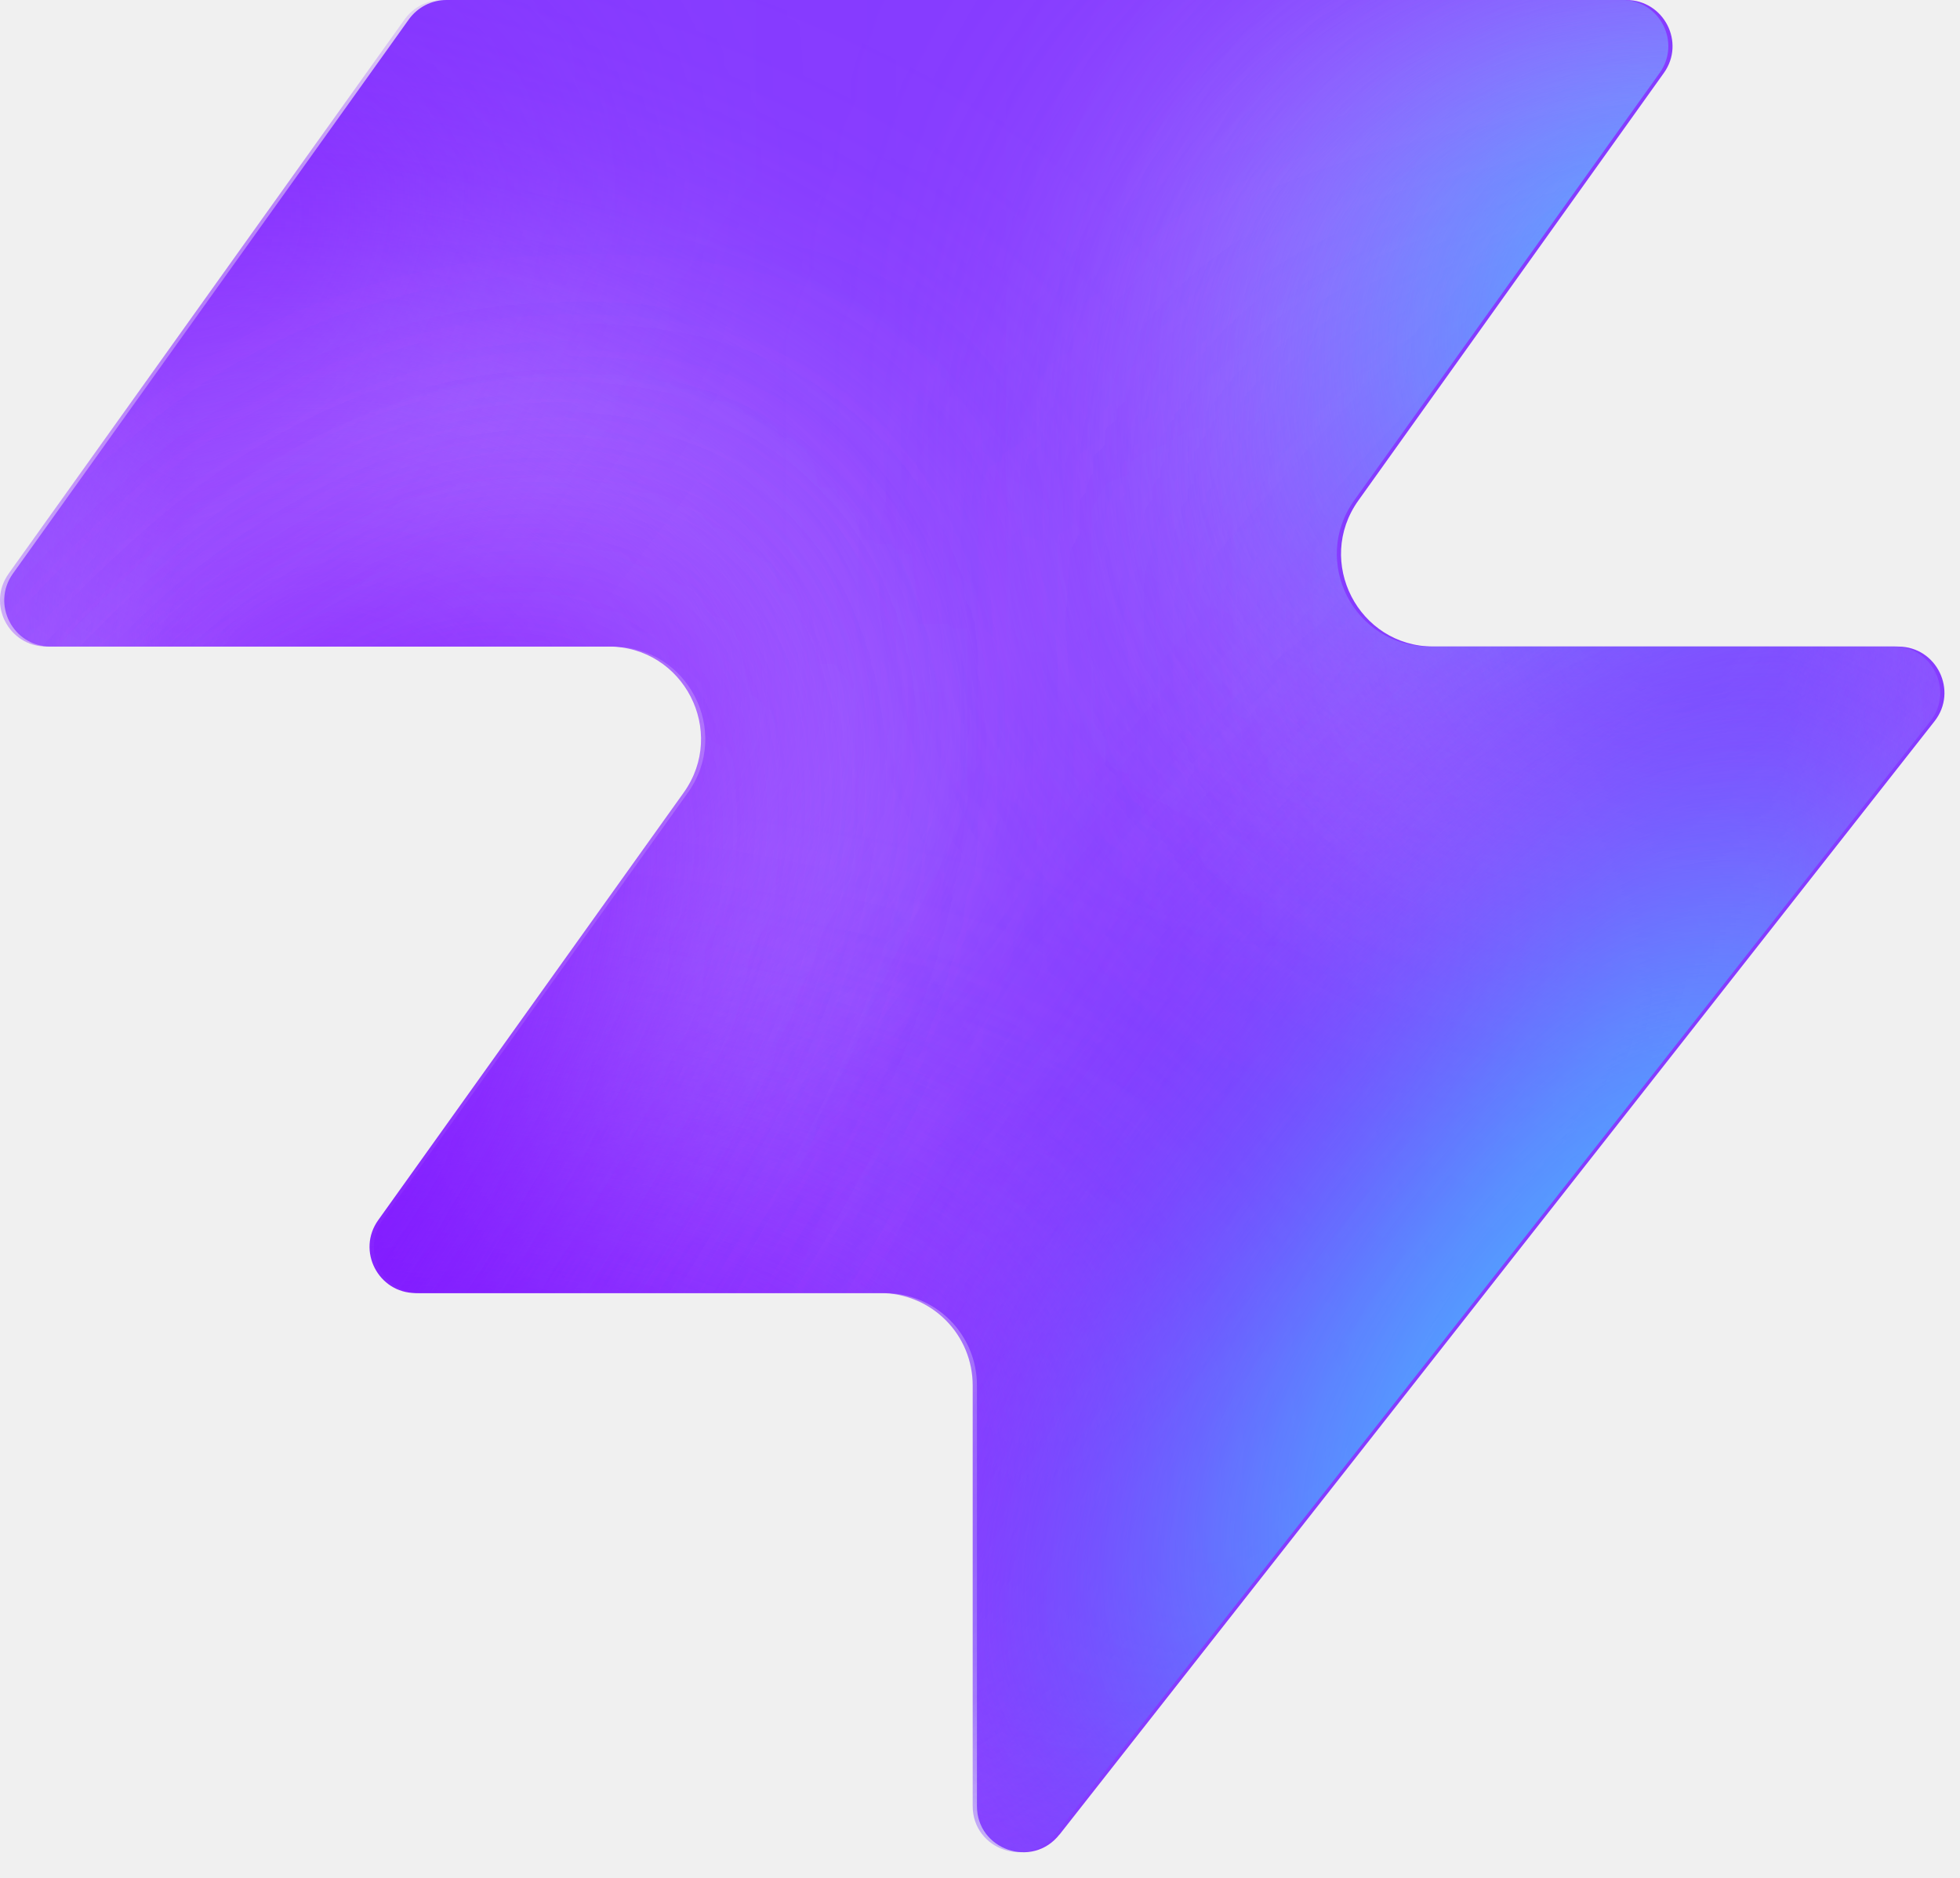
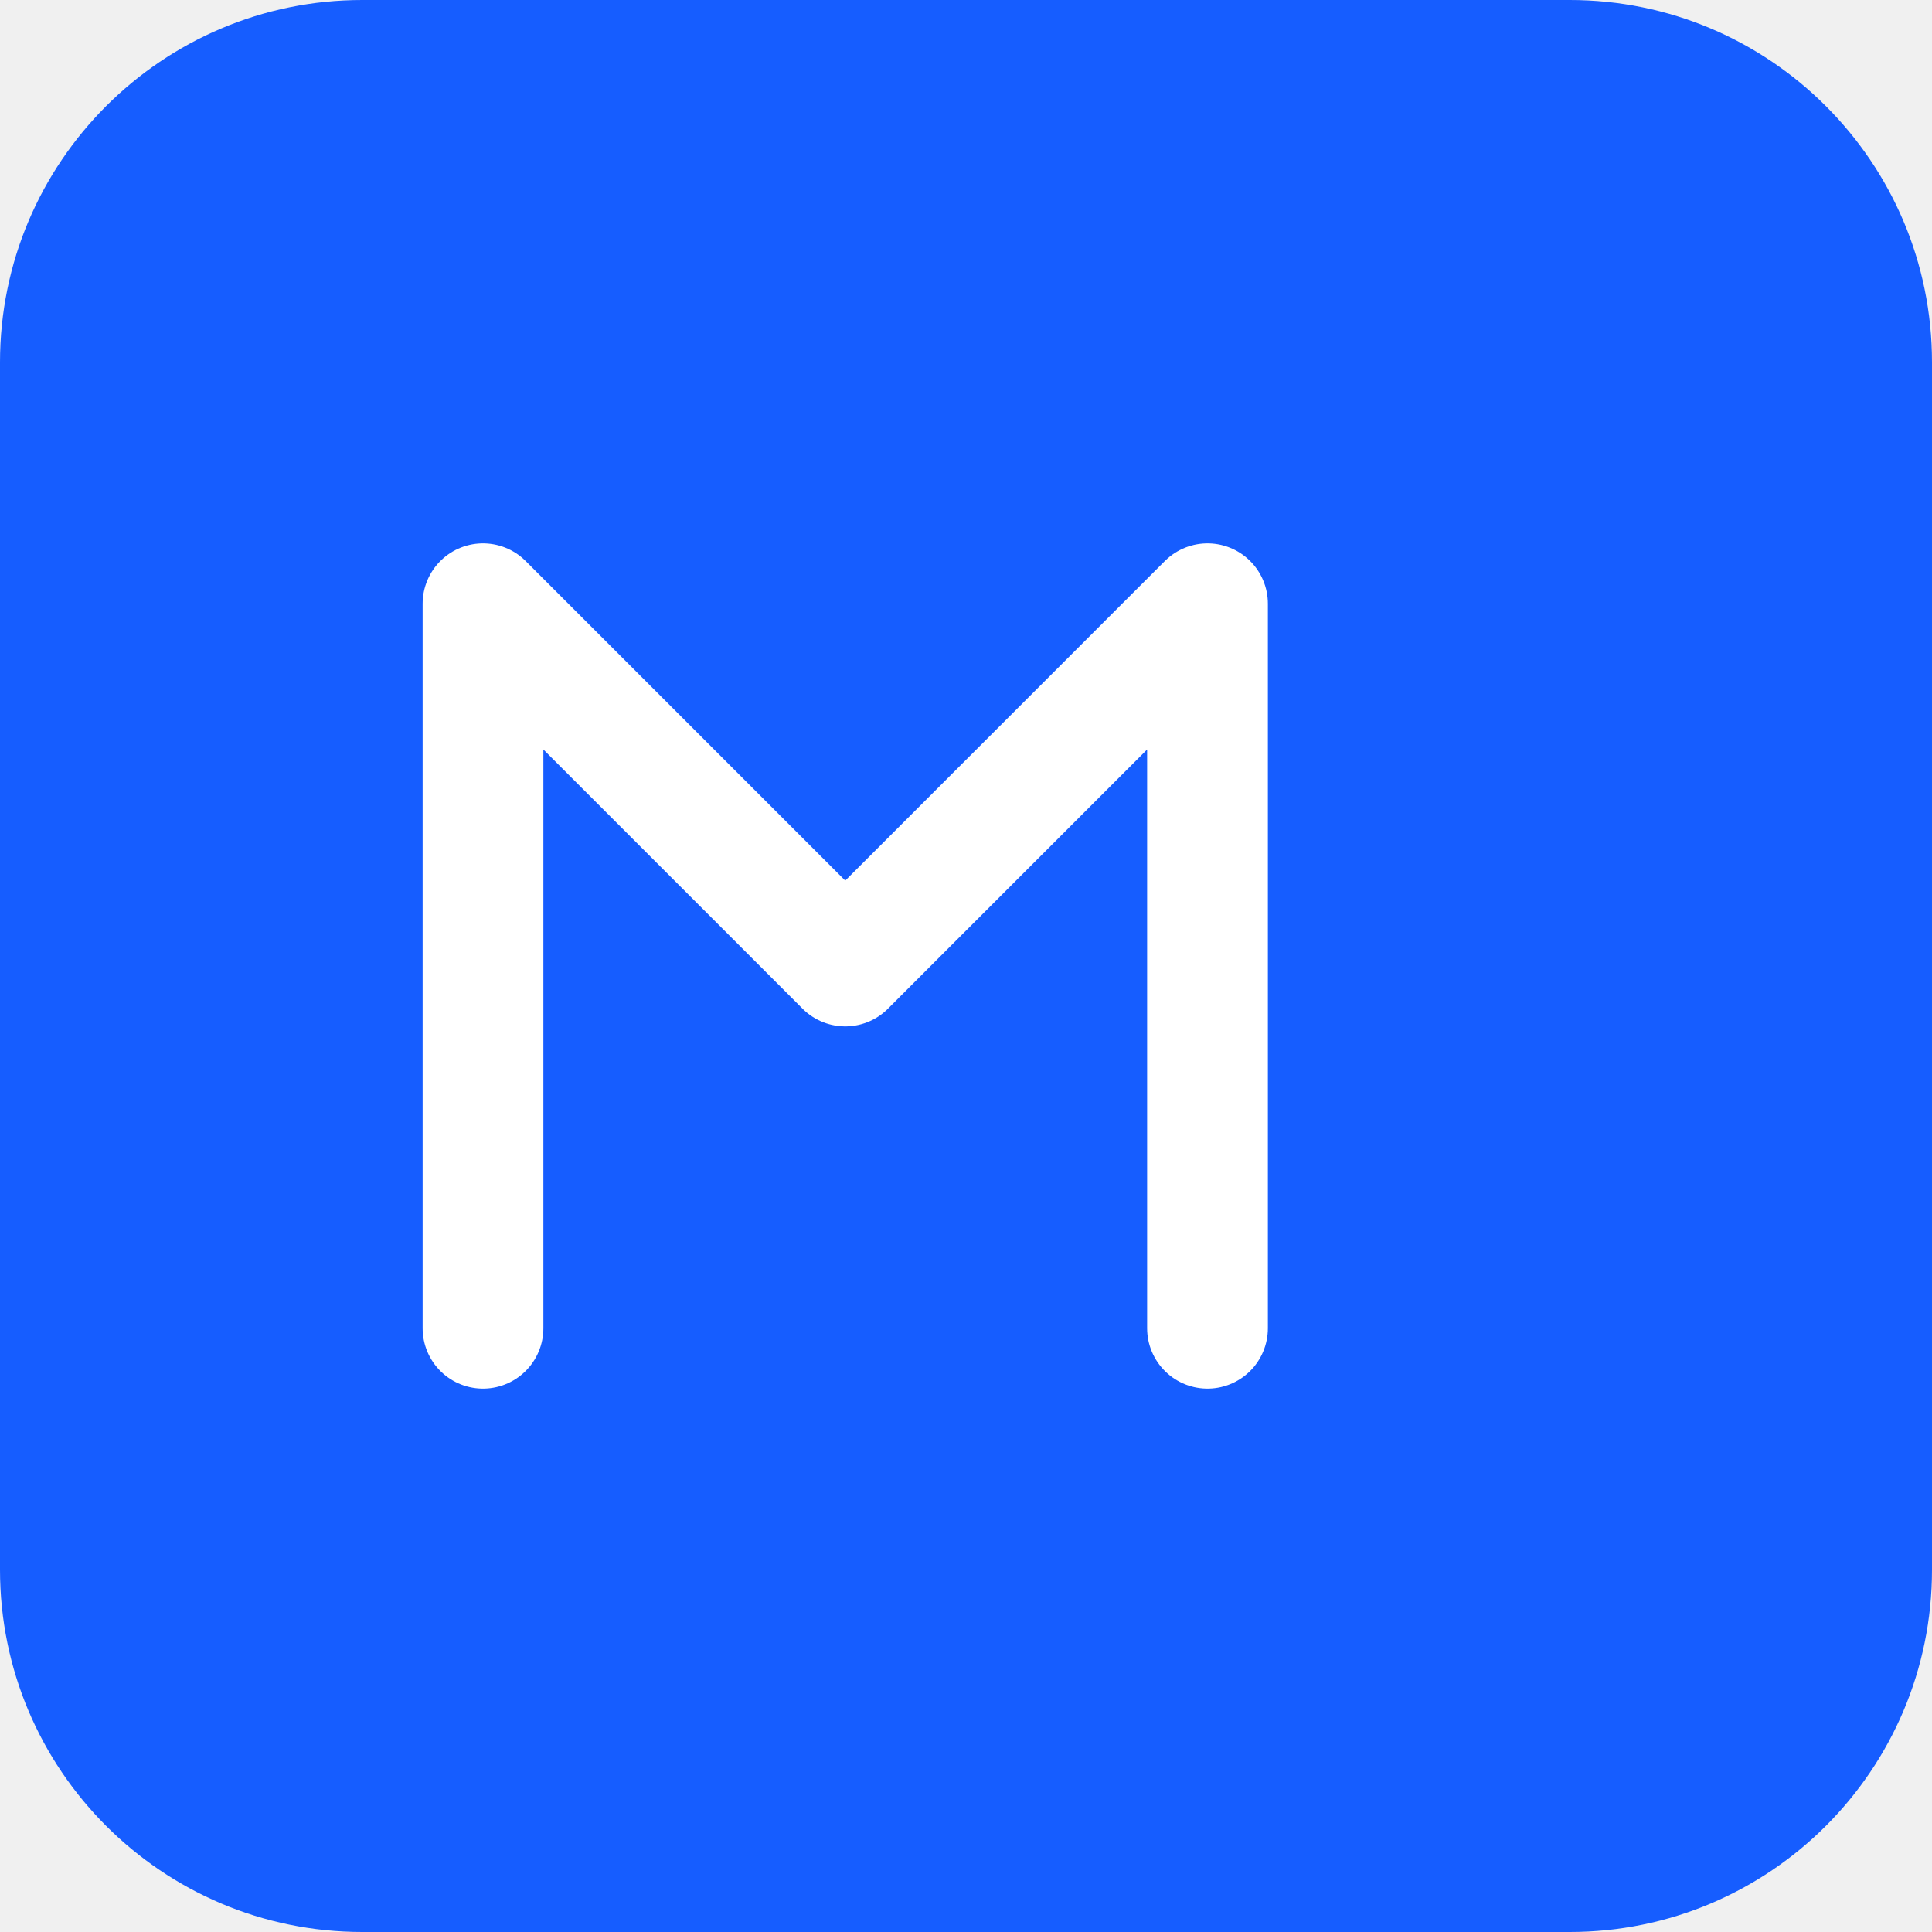
- <svg xmlns="http://www.w3.org/2000/svg" width="48" height="46" fill="none" viewBox="0 0 48 46">
-   <path fill="#863bff" d="M25.946 44.938c-.664.845-2.021.375-2.021-.698V33.937a2.26 2.26 0 0 0-2.262-2.262H10.287c-.92 0-1.456-1.04-.92-1.788l7.48-10.471c1.07-1.497 0-3.578-1.842-3.578H1.237c-.92 0-1.456-1.04-.92-1.788L10.013.474c.214-.297.556-.474.92-.474h28.894c.92 0 1.456 1.04.92 1.788l-7.48 10.471c-1.07 1.498 0 3.579 1.842 3.579h11.377c.943 0 1.473 1.088.89 1.83L25.947 44.94z" style="fill:#863bff;fill:color(display-p3 .525 .23 1);fill-opacity:1" />
-   <mask id="a" width="48" height="46" x="0" y="0" maskUnits="userSpaceOnUse" style="mask-type:alpha">
-     <path fill="#000" d="M25.842 44.938c-.664.844-2.021.375-2.021-.698V33.937a2.26 2.26 0 0 0-2.262-2.262H10.183c-.92 0-1.456-1.04-.92-1.788l7.48-10.471c1.07-1.498 0-3.579-1.842-3.579H1.133c-.92 0-1.456-1.04-.92-1.787L9.91.473c.214-.297.556-.474.92-.474h28.894c.92 0 1.456 1.04.92 1.788l-7.48 10.471c-1.07 1.498 0 3.578 1.842 3.578h11.377c.943 0 1.473 1.088.89 1.832L25.843 44.94z" style="fill:#000;fill-opacity:1" />
-   </mask>
-   <g mask="url(#a)">
-     <g filter="url(#b)">
-       <ellipse cx="5.508" cy="14.704" fill="#ede6ff" rx="5.508" ry="14.704" style="fill:#ede6ff;fill:color(display-p3 .927 .903 1);fill-opacity:1" transform="matrix(.00324 1 1 -.00324 -4.47 31.516)" />
-     </g>
-     <g filter="url(#c)">
-       <ellipse cx="10.399" cy="29.851" fill="#ede6ff" rx="10.399" ry="29.851" style="fill:#ede6ff;fill:color(display-p3 .927 .903 1);fill-opacity:1" transform="matrix(.00324 1 1 -.00324 -39.328 7.883)" />
-     </g>
-     <g filter="url(#d)">
-       <ellipse cx="5.508" cy="30.487" fill="#7e14ff" rx="5.508" ry="30.487" style="fill:#7e14ff;fill:color(display-p3 .492 .077 1);fill-opacity:1" transform="rotate(89.814 -25.913 -14.639)scale(1 -1)" />
-     </g>
-     <g filter="url(#e)">
-       <ellipse cx="5.508" cy="30.599" fill="#7e14ff" rx="5.508" ry="30.599" style="fill:#7e14ff;fill:color(display-p3 .492 .077 1);fill-opacity:1" transform="rotate(89.814 -32.644 -3.334)scale(1 -1)" />
-     </g>
-     <g filter="url(#f)">
-       <ellipse cx="5.508" cy="30.599" fill="#7e14ff" rx="5.508" ry="30.599" style="fill:#7e14ff;fill:color(display-p3 .492 .077 1);fill-opacity:1" transform="matrix(.00324 1 1 -.00324 -34.34 30.47)" />
-     </g>
-     <g filter="url(#g)">
-       <ellipse cx="14.072" cy="22.078" fill="#ede6ff" rx="14.072" ry="22.078" style="fill:#ede6ff;fill:color(display-p3 .927 .903 1);fill-opacity:1" transform="rotate(93.35 24.506 48.493)scale(-1 1)" />
-     </g>
-     <g filter="url(#h)">
-       <ellipse cx="3.47" cy="21.501" fill="#7e14ff" rx="3.47" ry="21.501" style="fill:#7e14ff;fill:color(display-p3 .492 .077 1);fill-opacity:1" transform="rotate(89.009 28.708 47.59)scale(-1 1)" />
-     </g>
-     <g filter="url(#i)">
-       <ellipse cx="3.47" cy="21.501" fill="#7e14ff" rx="3.47" ry="21.501" style="fill:#7e14ff;fill:color(display-p3 .492 .077 1);fill-opacity:1" transform="rotate(89.009 28.708 47.59)scale(-1 1)" />
-     </g>
-     <g filter="url(#j)">
-       <ellipse cx=".387" cy="8.972" fill="#7e14ff" rx="4.407" ry="29.108" style="fill:#7e14ff;fill:color(display-p3 .492 .077 1);fill-opacity:1" transform="rotate(39.51 .387 8.972)" />
-     </g>
-     <g filter="url(#k)">
-       <ellipse cx="47.523" cy="-6.092" fill="#7e14ff" rx="4.407" ry="29.108" style="fill:#7e14ff;fill:color(display-p3 .492 .077 1);fill-opacity:1" transform="rotate(37.892 47.523 -6.092)" />
-     </g>
-     <g filter="url(#l)">
-       <ellipse cx="41.412" cy="6.333" fill="#47bfff" rx="5.971" ry="9.665" style="fill:#47bfff;fill:color(display-p3 .28 .748 1);fill-opacity:1" transform="rotate(37.892 41.412 6.333)" />
-     </g>
-     <g filter="url(#m)">
-       <ellipse cx="-1.879" cy="38.332" fill="#7e14ff" rx="4.407" ry="29.108" style="fill:#7e14ff;fill:color(display-p3 .492 .077 1);fill-opacity:1" transform="rotate(37.892 -1.88 38.332)" />
-     </g>
-     <g filter="url(#n)">
-       <ellipse cx="-1.879" cy="38.332" fill="#7e14ff" rx="4.407" ry="29.108" style="fill:#7e14ff;fill:color(display-p3 .492 .077 1);fill-opacity:1" transform="rotate(37.892 -1.88 38.332)" />
-     </g>
-     <g filter="url(#o)">
-       <ellipse cx="35.651" cy="29.907" fill="#7e14ff" rx="4.407" ry="29.108" style="fill:#7e14ff;fill:color(display-p3 .492 .077 1);fill-opacity:1" transform="rotate(37.892 35.651 29.907)" />
-     </g>
-     <g filter="url(#p)">
-       <ellipse cx="38.418" cy="32.4" fill="#47bfff" rx="5.971" ry="15.297" style="fill:#47bfff;fill:color(display-p3 .28 .748 1);fill-opacity:1" transform="rotate(37.892 38.418 32.4)" />
-     </g>
-   </g>
-   <defs>
-     <filter id="b" width="60.045" height="41.654" x="-19.77" y="16.149" color-interpolation-filters="sRGB" filterUnits="userSpaceOnUse">
-       <feFlood flood-opacity="0" result="BackgroundImageFix" />
-       <feBlend in="SourceGraphic" in2="BackgroundImageFix" result="shape" />
-       <feGaussianBlur result="effect1_foregroundBlur_2002_17158" stdDeviation="7.659" />
-     </filter>
-     <filter id="c" width="90.34" height="51.437" x="-54.613" y="-7.533" color-interpolation-filters="sRGB" filterUnits="userSpaceOnUse">
-       <feFlood flood-opacity="0" result="BackgroundImageFix" />
-       <feBlend in="SourceGraphic" in2="BackgroundImageFix" result="shape" />
-       <feGaussianBlur result="effect1_foregroundBlur_2002_17158" stdDeviation="7.659" />
-     </filter>
-     <filter id="d" width="79.355" height="29.4" x="-49.64" y="2.03" color-interpolation-filters="sRGB" filterUnits="userSpaceOnUse">
-       <feFlood flood-opacity="0" result="BackgroundImageFix" />
-       <feBlend in="SourceGraphic" in2="BackgroundImageFix" result="shape" />
-       <feGaussianBlur result="effect1_foregroundBlur_2002_17158" stdDeviation="4.596" />
-     </filter>
-     <filter id="e" width="79.579" height="29.4" x="-45.045" y="20.029" color-interpolation-filters="sRGB" filterUnits="userSpaceOnUse">
-       <feFlood flood-opacity="0" result="BackgroundImageFix" />
-       <feBlend in="SourceGraphic" in2="BackgroundImageFix" result="shape" />
-       <feGaussianBlur result="effect1_foregroundBlur_2002_17158" stdDeviation="4.596" />
-     </filter>
-     <filter id="f" width="79.579" height="29.4" x="-43.513" y="21.178" color-interpolation-filters="sRGB" filterUnits="userSpaceOnUse">
-       <feFlood flood-opacity="0" result="BackgroundImageFix" />
-       <feBlend in="SourceGraphic" in2="BackgroundImageFix" result="shape" />
-       <feGaussianBlur result="effect1_foregroundBlur_2002_17158" stdDeviation="4.596" />
-     </filter>
-     <filter id="g" width="74.749" height="58.852" x="15.756" y="-17.901" color-interpolation-filters="sRGB" filterUnits="userSpaceOnUse">
-       <feFlood flood-opacity="0" result="BackgroundImageFix" />
-       <feBlend in="SourceGraphic" in2="BackgroundImageFix" result="shape" />
-       <feGaussianBlur result="effect1_foregroundBlur_2002_17158" stdDeviation="7.659" />
-     </filter>
-     <filter id="h" width="61.377" height="25.362" x="23.548" y="2.284" color-interpolation-filters="sRGB" filterUnits="userSpaceOnUse">
-       <feFlood flood-opacity="0" result="BackgroundImageFix" />
-       <feBlend in="SourceGraphic" in2="BackgroundImageFix" result="shape" />
-       <feGaussianBlur result="effect1_foregroundBlur_2002_17158" stdDeviation="4.596" />
-     </filter>
-     <filter id="i" width="61.377" height="25.362" x="23.548" y="2.284" color-interpolation-filters="sRGB" filterUnits="userSpaceOnUse">
-       <feFlood flood-opacity="0" result="BackgroundImageFix" />
-       <feBlend in="SourceGraphic" in2="BackgroundImageFix" result="shape" />
-       <feGaussianBlur result="effect1_foregroundBlur_2002_17158" stdDeviation="4.596" />
-     </filter>
-     <filter id="j" width="56.045" height="63.649" x="-27.636" y="-22.853" color-interpolation-filters="sRGB" filterUnits="userSpaceOnUse">
-       <feFlood flood-opacity="0" result="BackgroundImageFix" />
-       <feBlend in="SourceGraphic" in2="BackgroundImageFix" result="shape" />
-       <feGaussianBlur result="effect1_foregroundBlur_2002_17158" stdDeviation="4.596" />
-     </filter>
-     <filter id="k" width="54.814" height="64.646" x="20.116" y="-38.415" color-interpolation-filters="sRGB" filterUnits="userSpaceOnUse">
-       <feFlood flood-opacity="0" result="BackgroundImageFix" />
-       <feBlend in="SourceGraphic" in2="BackgroundImageFix" result="shape" />
-       <feGaussianBlur result="effect1_foregroundBlur_2002_17158" stdDeviation="4.596" />
-     </filter>
-     <filter id="l" width="33.541" height="35.313" x="24.641" y="-11.323" color-interpolation-filters="sRGB" filterUnits="userSpaceOnUse">
-       <feFlood flood-opacity="0" result="BackgroundImageFix" />
-       <feBlend in="SourceGraphic" in2="BackgroundImageFix" result="shape" />
-       <feGaussianBlur result="effect1_foregroundBlur_2002_17158" stdDeviation="4.596" />
-     </filter>
-     <filter id="m" width="54.814" height="64.646" x="-29.286" y="6.009" color-interpolation-filters="sRGB" filterUnits="userSpaceOnUse">
-       <feFlood flood-opacity="0" result="BackgroundImageFix" />
-       <feBlend in="SourceGraphic" in2="BackgroundImageFix" result="shape" />
-       <feGaussianBlur result="effect1_foregroundBlur_2002_17158" stdDeviation="4.596" />
-     </filter>
-     <filter id="n" width="54.814" height="64.646" x="-29.286" y="6.009" color-interpolation-filters="sRGB" filterUnits="userSpaceOnUse">
-       <feFlood flood-opacity="0" result="BackgroundImageFix" />
-       <feBlend in="SourceGraphic" in2="BackgroundImageFix" result="shape" />
-       <feGaussianBlur result="effect1_foregroundBlur_2002_17158" stdDeviation="4.596" />
-     </filter>
-     <filter id="o" width="54.814" height="64.646" x="8.244" y="-2.416" color-interpolation-filters="sRGB" filterUnits="userSpaceOnUse">
-       <feFlood flood-opacity="0" result="BackgroundImageFix" />
-       <feBlend in="SourceGraphic" in2="BackgroundImageFix" result="shape" />
-       <feGaussianBlur result="effect1_foregroundBlur_2002_17158" stdDeviation="4.596" />
-     </filter>
-     <filter id="p" width="39.409" height="43.623" x="18.713" y="10.588" color-interpolation-filters="sRGB" filterUnits="userSpaceOnUse">
-       <feFlood flood-opacity="0" result="BackgroundImageFix" />
-       <feBlend in="SourceGraphic" in2="BackgroundImageFix" result="shape" />
-       <feGaussianBlur result="effect1_foregroundBlur_2002_17158" stdDeviation="4.596" />
-     </filter>
-   </defs>
+ <svg xmlns="http://www.w3.org/2000/svg" viewBox="0 0 32 32" fill="none">
+   <rect width="32" height="32" rx="6" fill="#165DFF" />
+   <path d="M8 22V10l6 6 6-6v12" stroke="#fff" stroke-width="2" stroke-linecap="round" stroke-linejoin="round" />
</svg>
